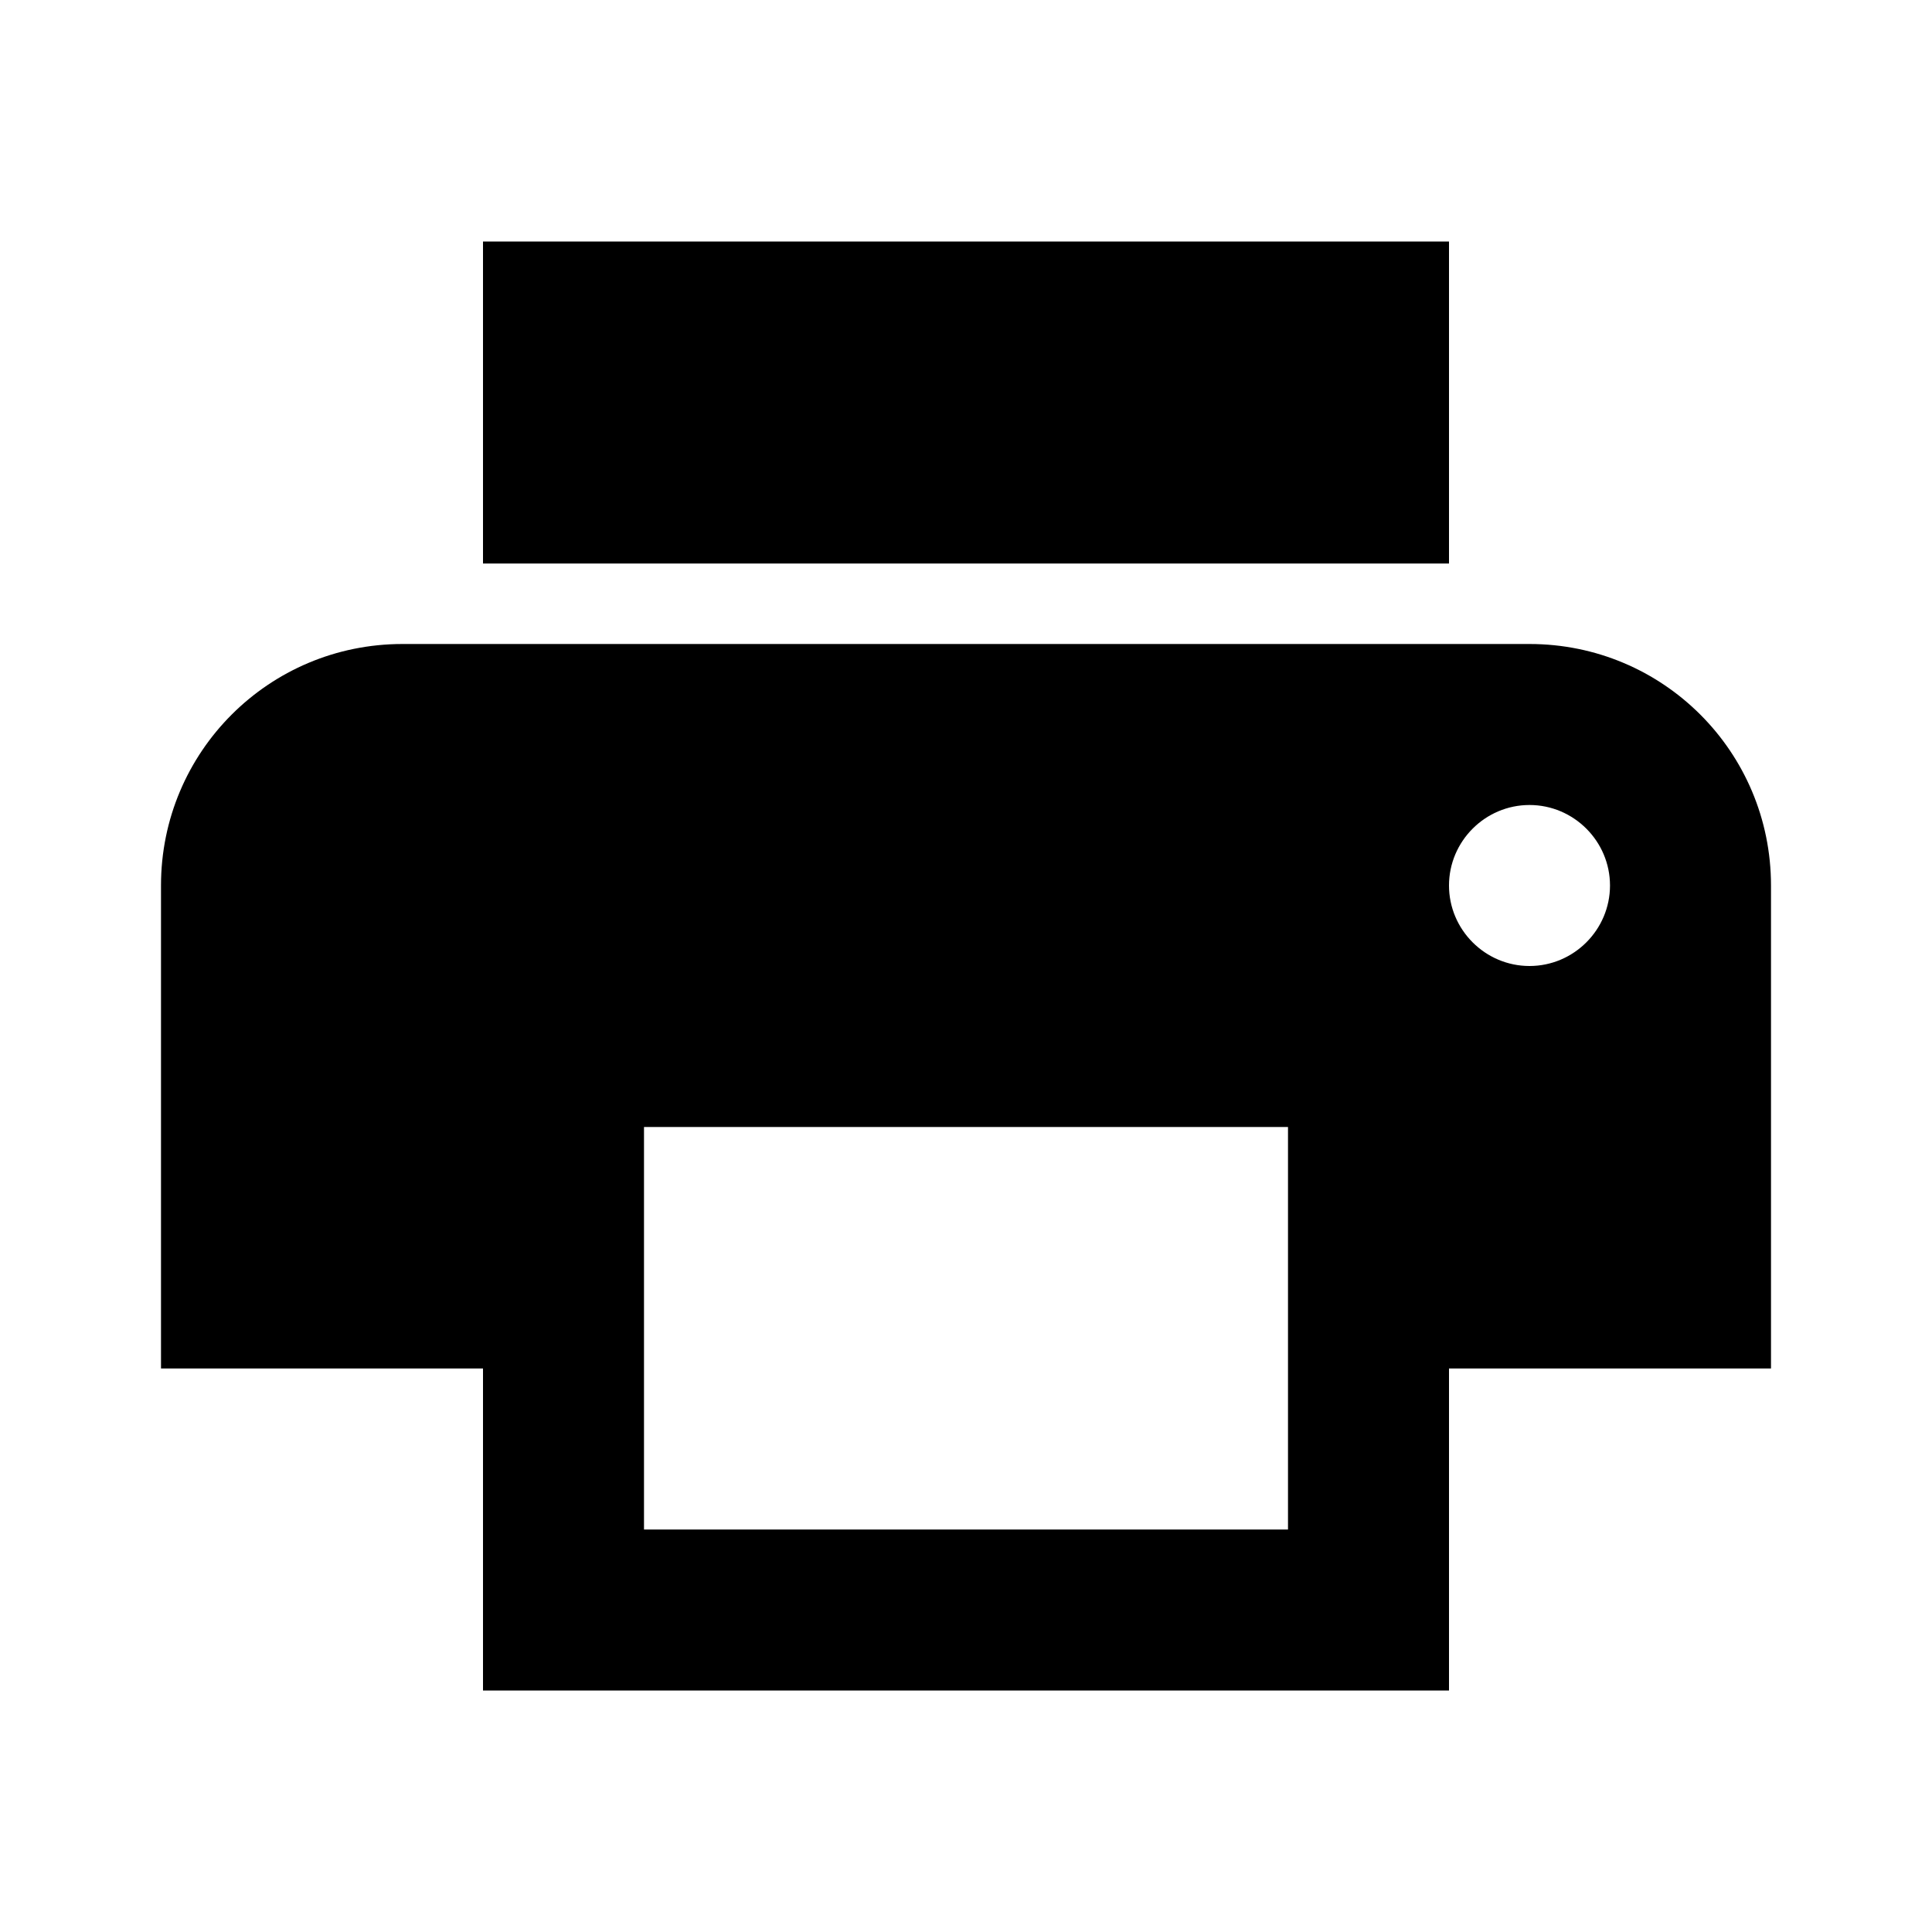
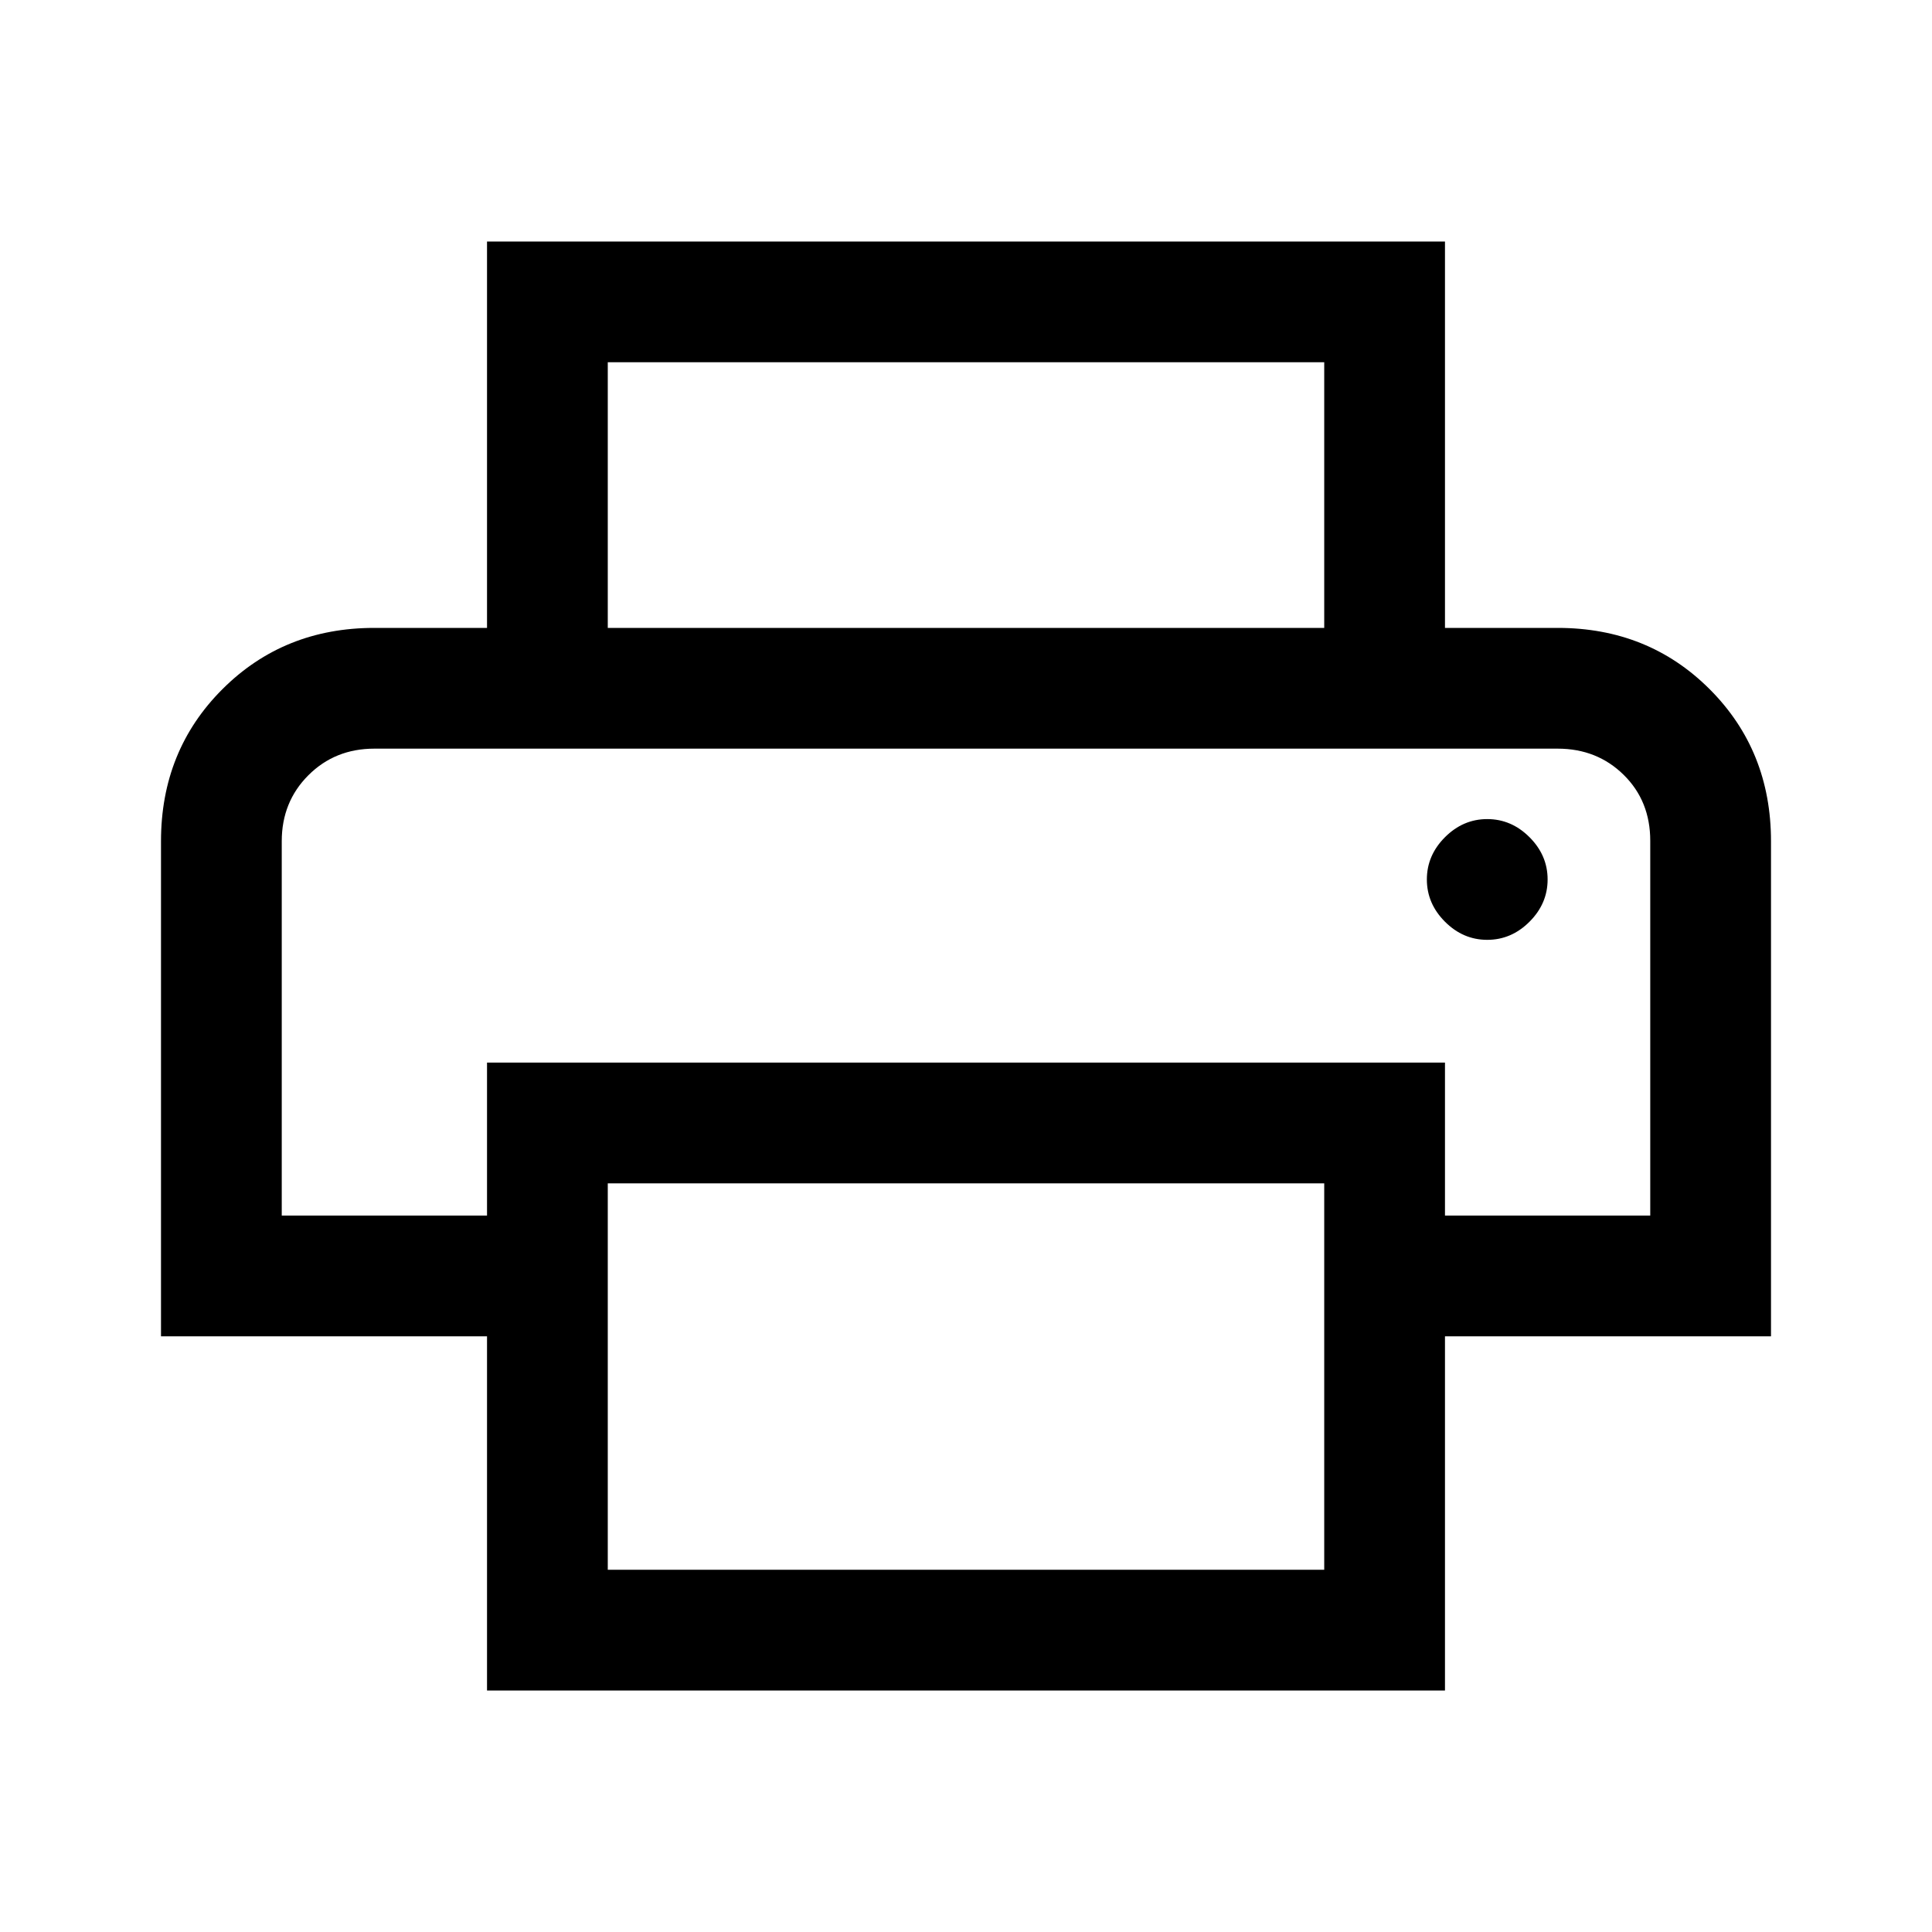
- <svg xmlns="http://www.w3.org/2000/svg" width="24" height="24" viewBox="0 0 24 24">
-   <path d="M19 8H5c-1.66 0-3 1.34-3 3v6h4v4h12v-4h4v-6c0-1.66-1.34-3-3-3zm-3 11H8v-5h8v5zm3-7c-.55 0-1-.45-1-1s.45-1 1-1 1 .45 1 1-.45 1-1 1zm-1-9H6v4h12V3z" />
-   <path d="M0 0h24v24H0z" fill="none" />
+ <svg xmlns="http://www.w3.org/2000/svg" height="48" viewBox="0 -960 960 960" width="48">
+   <path d="M658-648v-132H302v132h-60v-192h476v192h-60Zm-518 60h680-680Zm599 95q12 0 21-9t9-21q0-12-9-21t-21-9q-12 0-21 9t-9 21q0 12 9 21t21 9Zm-81 313v-192H302v192h356Zm60 60H242v-176H80v-246q0-45.05 30.5-75.53Q141-648 186-648h588q45.05 0 75.53 30.47Q880-587.05 880-542v246H718v176Zm102-236v-186.21Q820-562 806.78-575q-13.23-13-32.78-13H186q-19.55 0-32.77 13.22Q140-561.55 140-542v186h102v-76h476v76h102Z" />
</svg>
